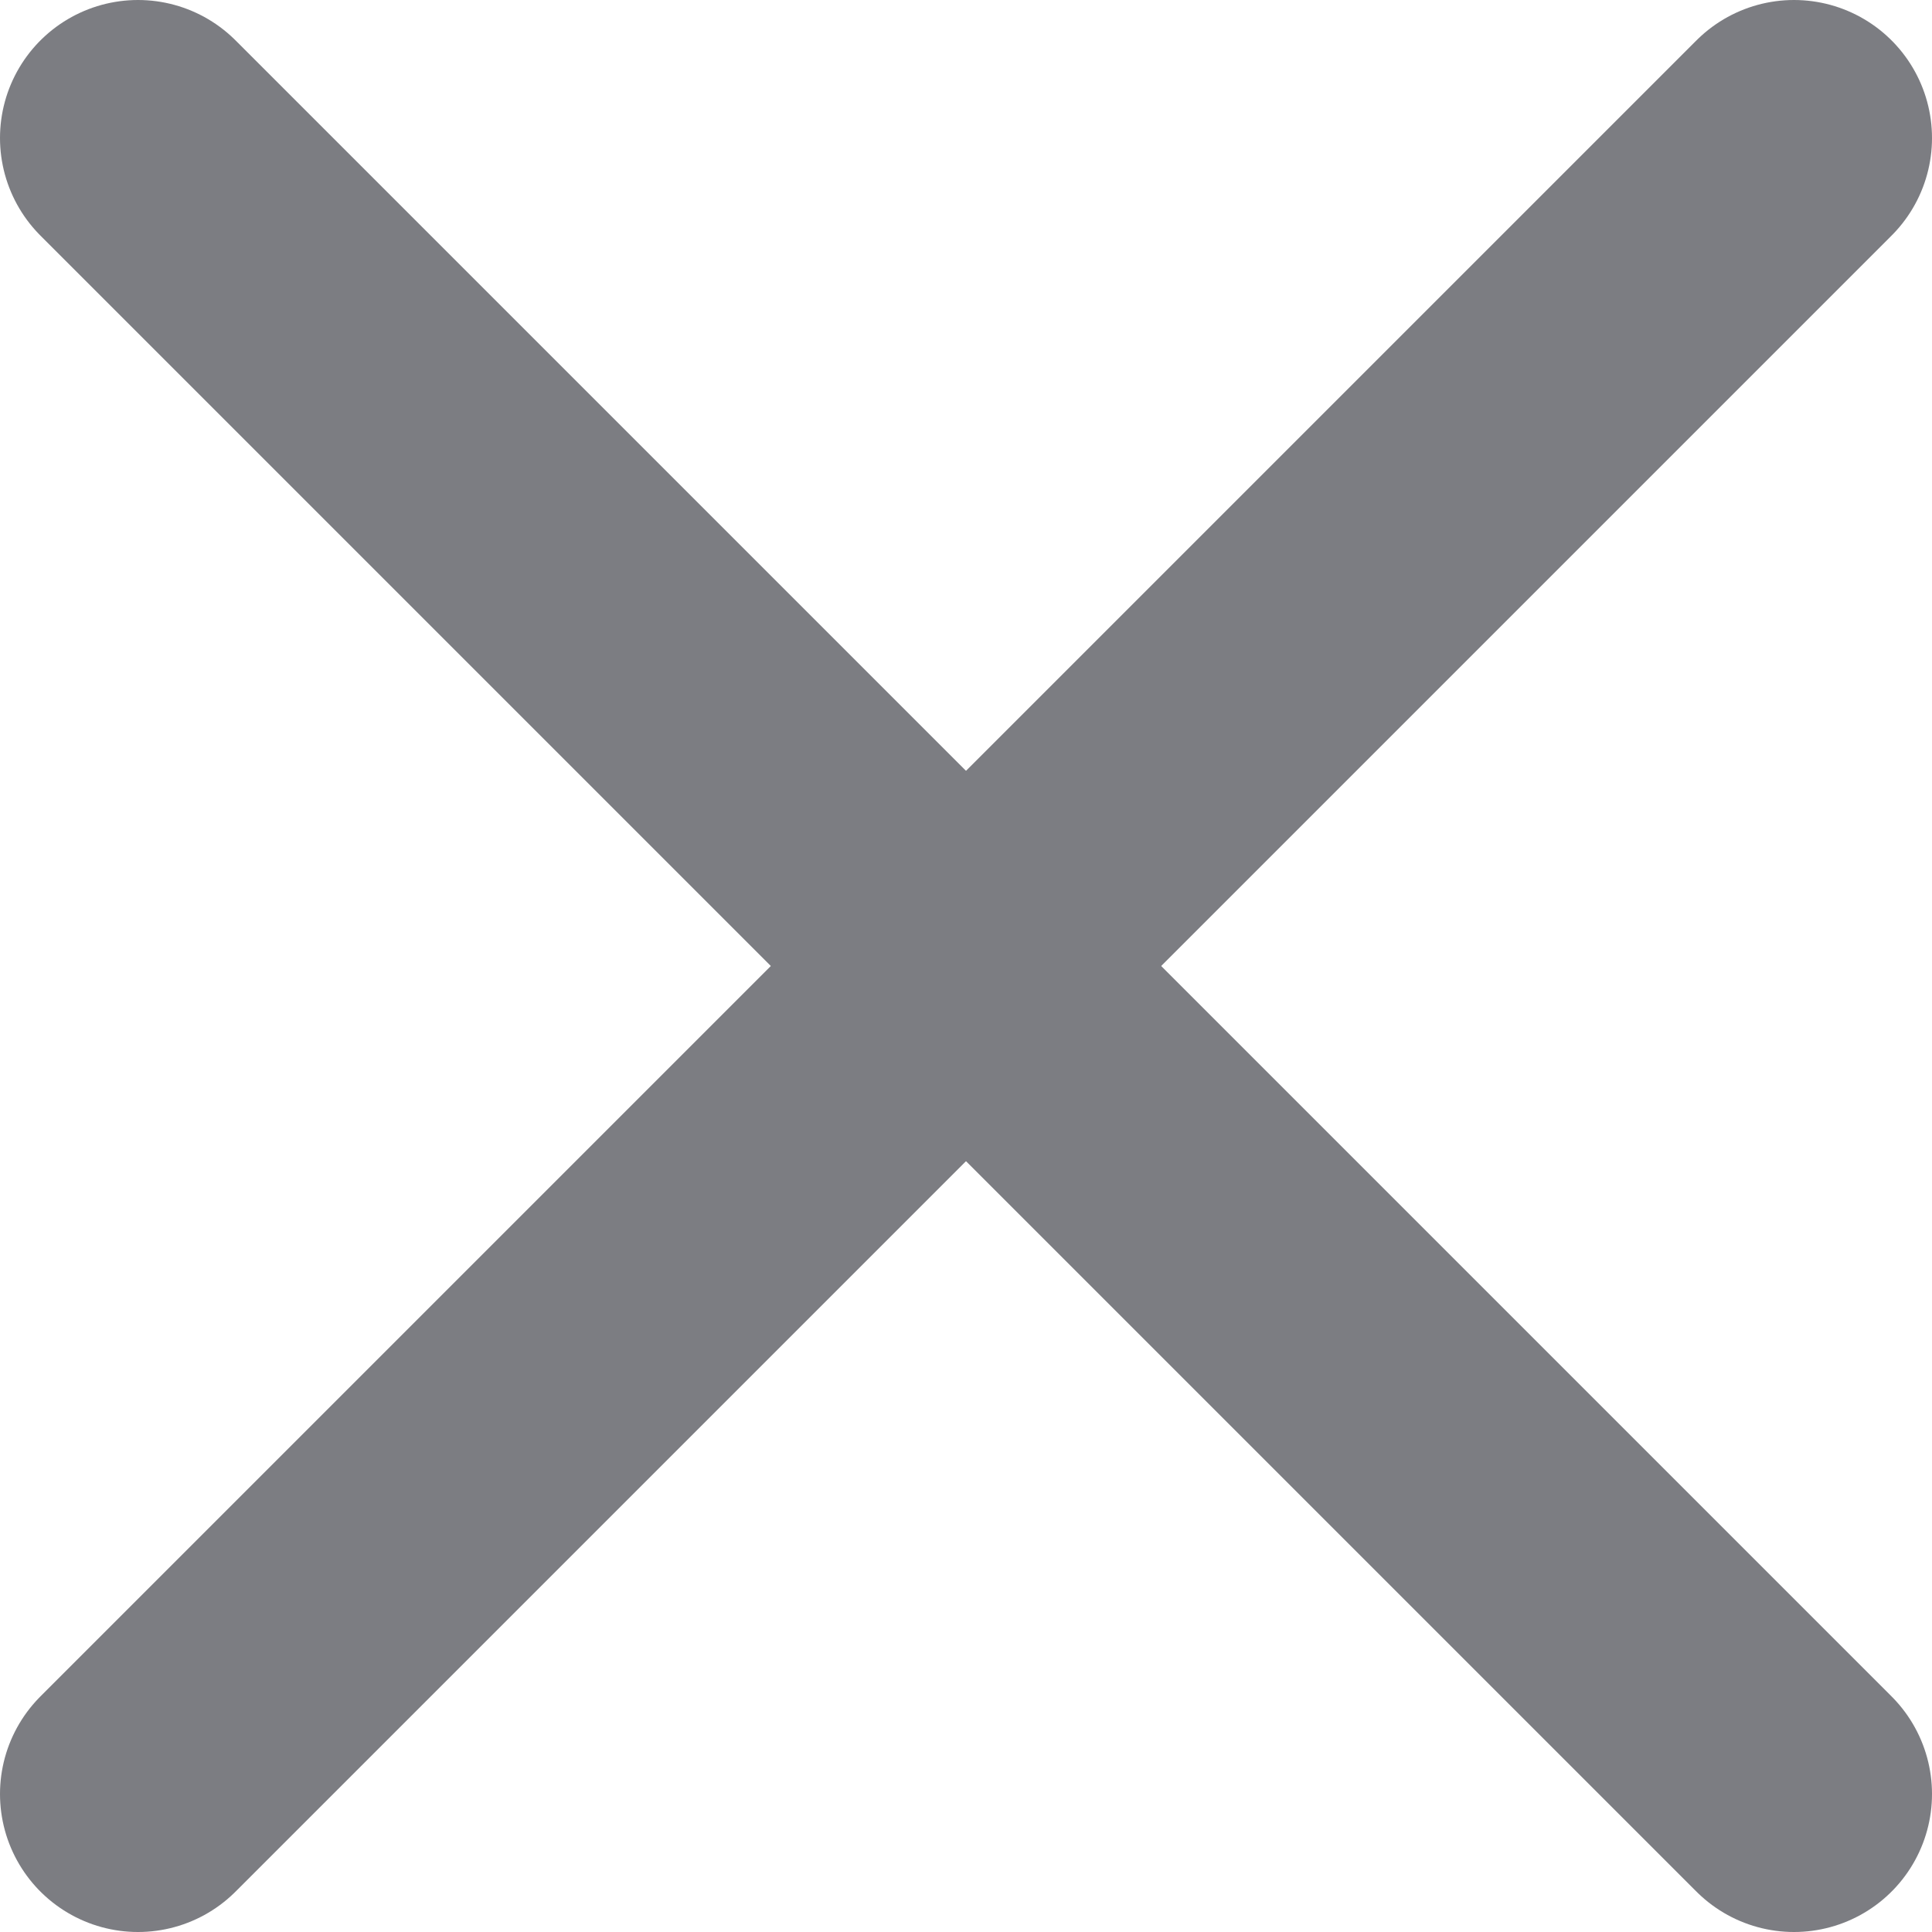
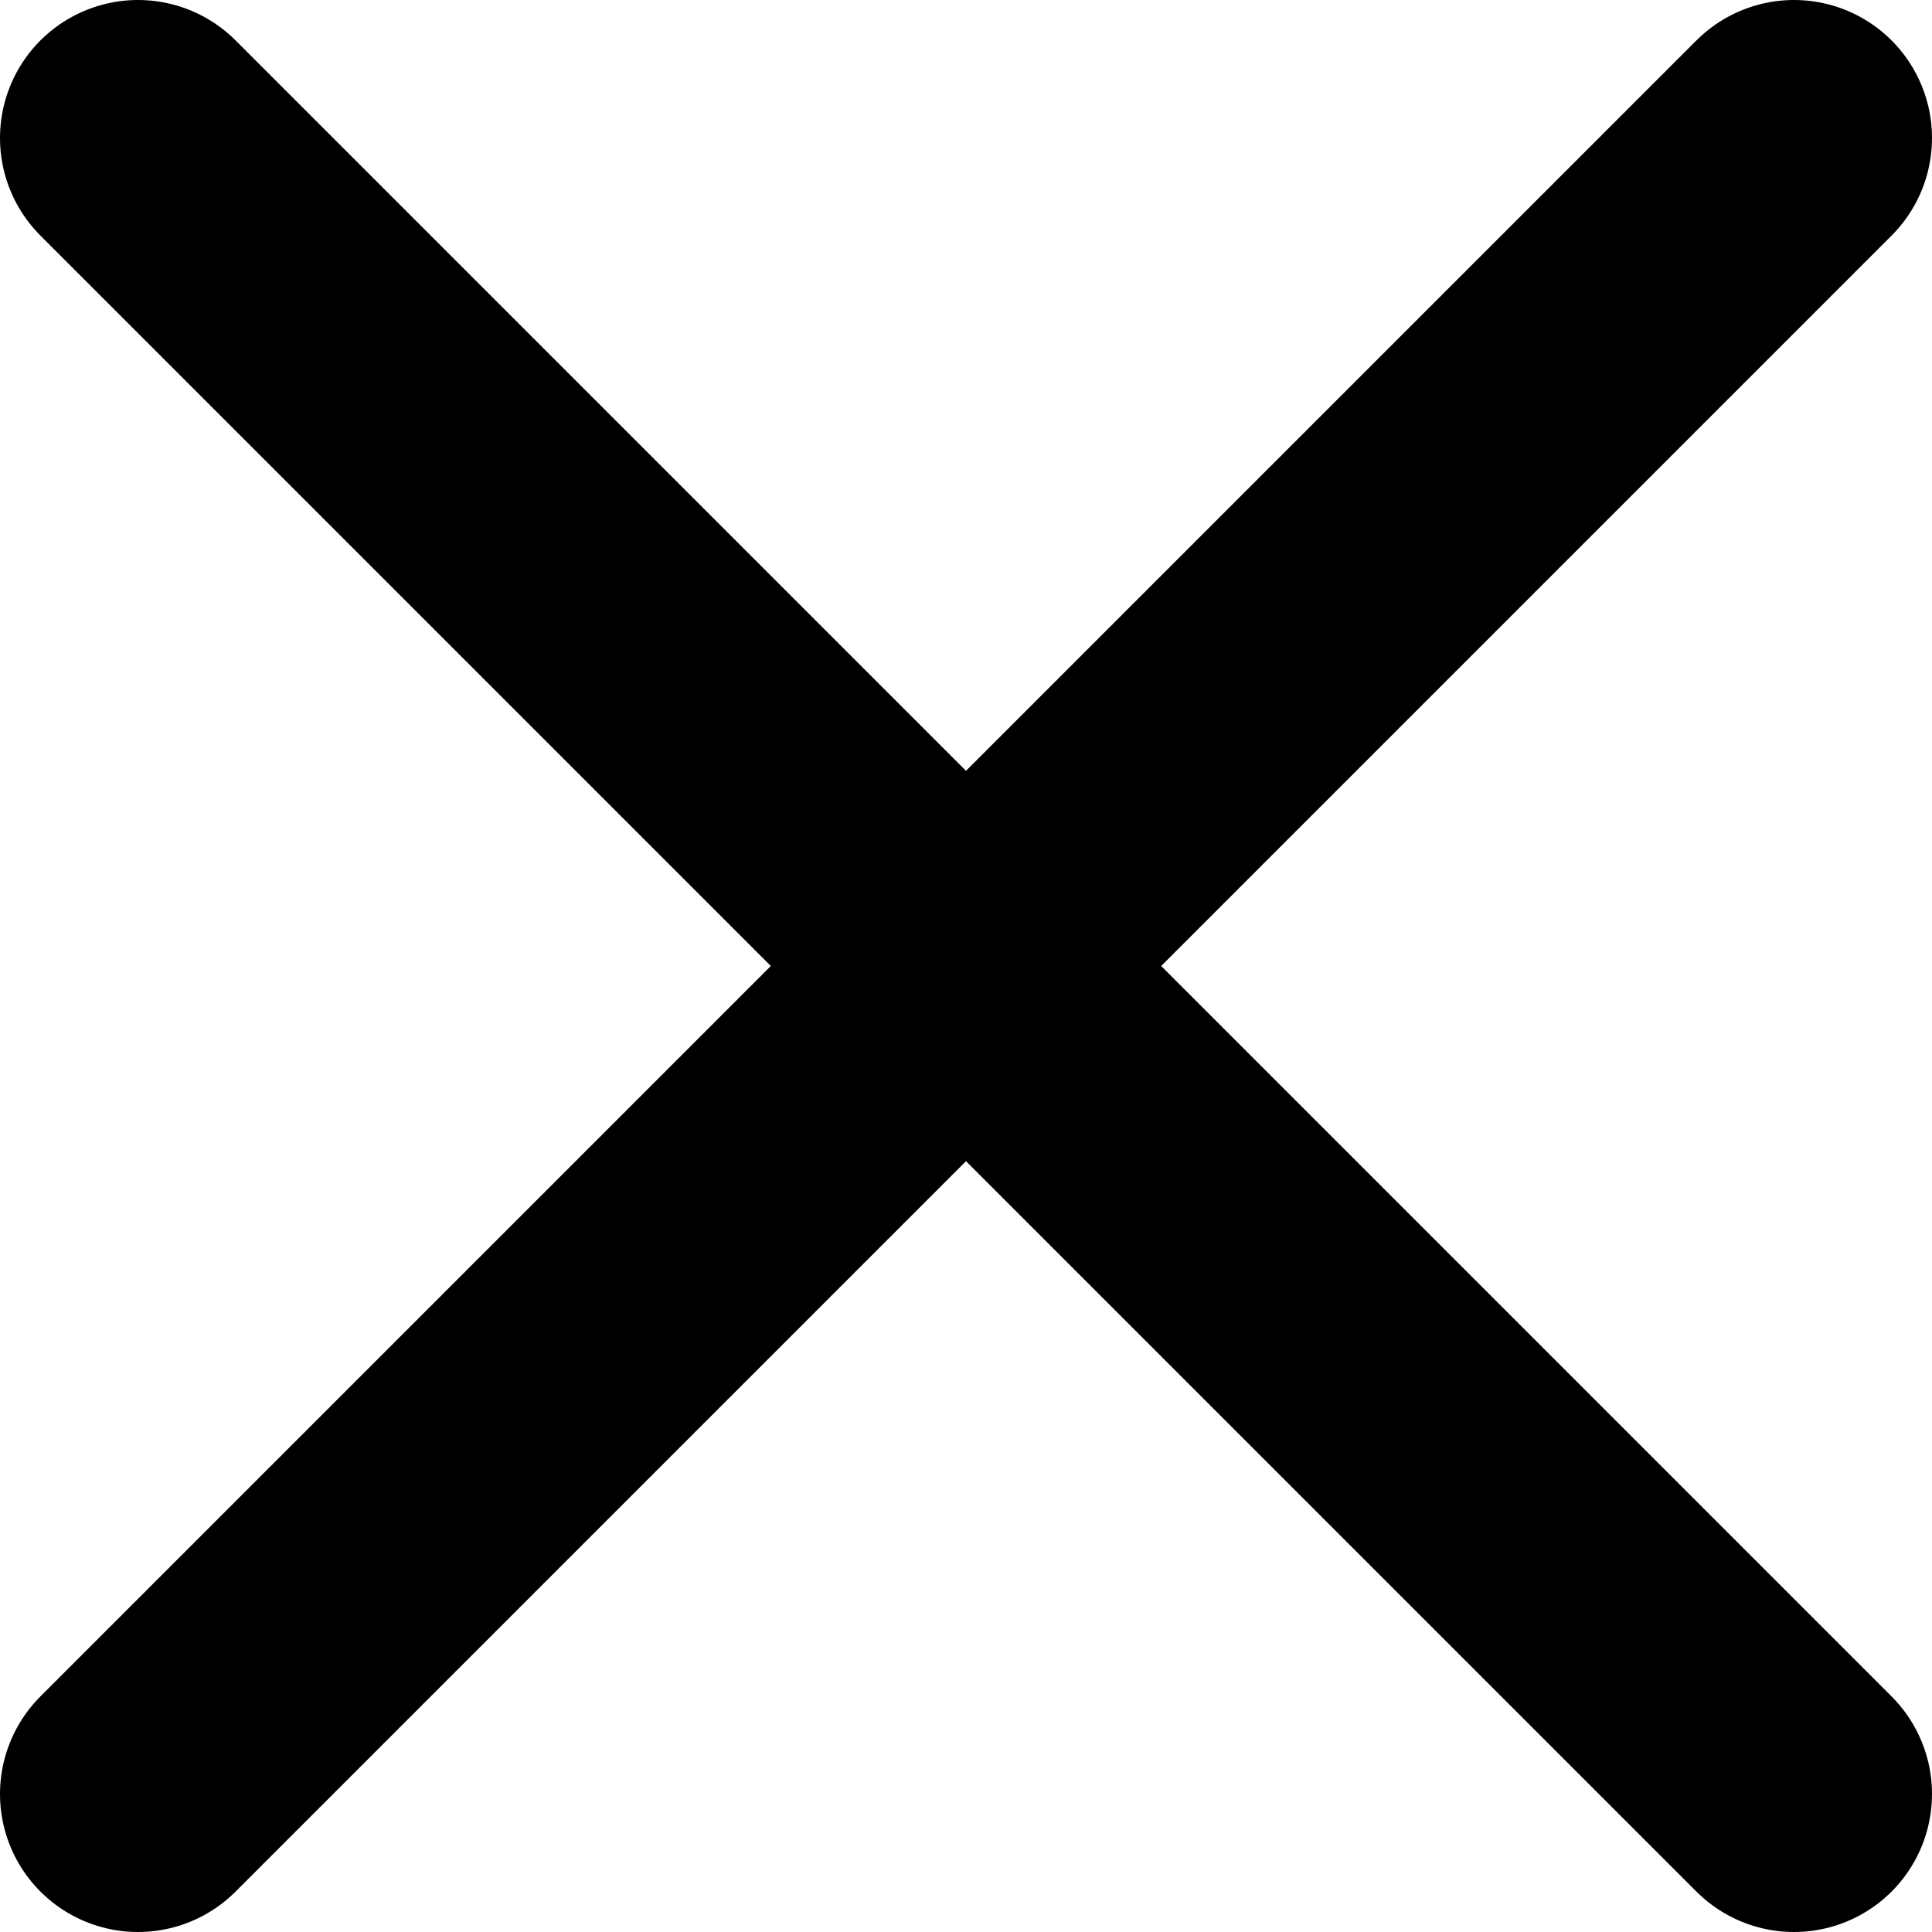
<svg xmlns="http://www.w3.org/2000/svg" width="12px" height="12px" fill="none" viewBox="5 5 14 14">
-   <path d="M6 18L18 6" stroke="#7C7D82" stroke-width="2" stroke-linecap="round" stroke-linejoin="round" />
-   <path d="M18 18L6 6" stroke="#7C7D82" stroke-width="2" stroke-linecap="round" stroke-linejoin="round" />
+   <path d="M6 18L18 6" stroke="currentColor" stroke-width="2" stroke-linecap="round" stroke-linejoin="round" />
+   <path d="M18 18L6 6" stroke="currentColor" stroke-width="2" stroke-linecap="round" stroke-linejoin="round" />
</svg>
